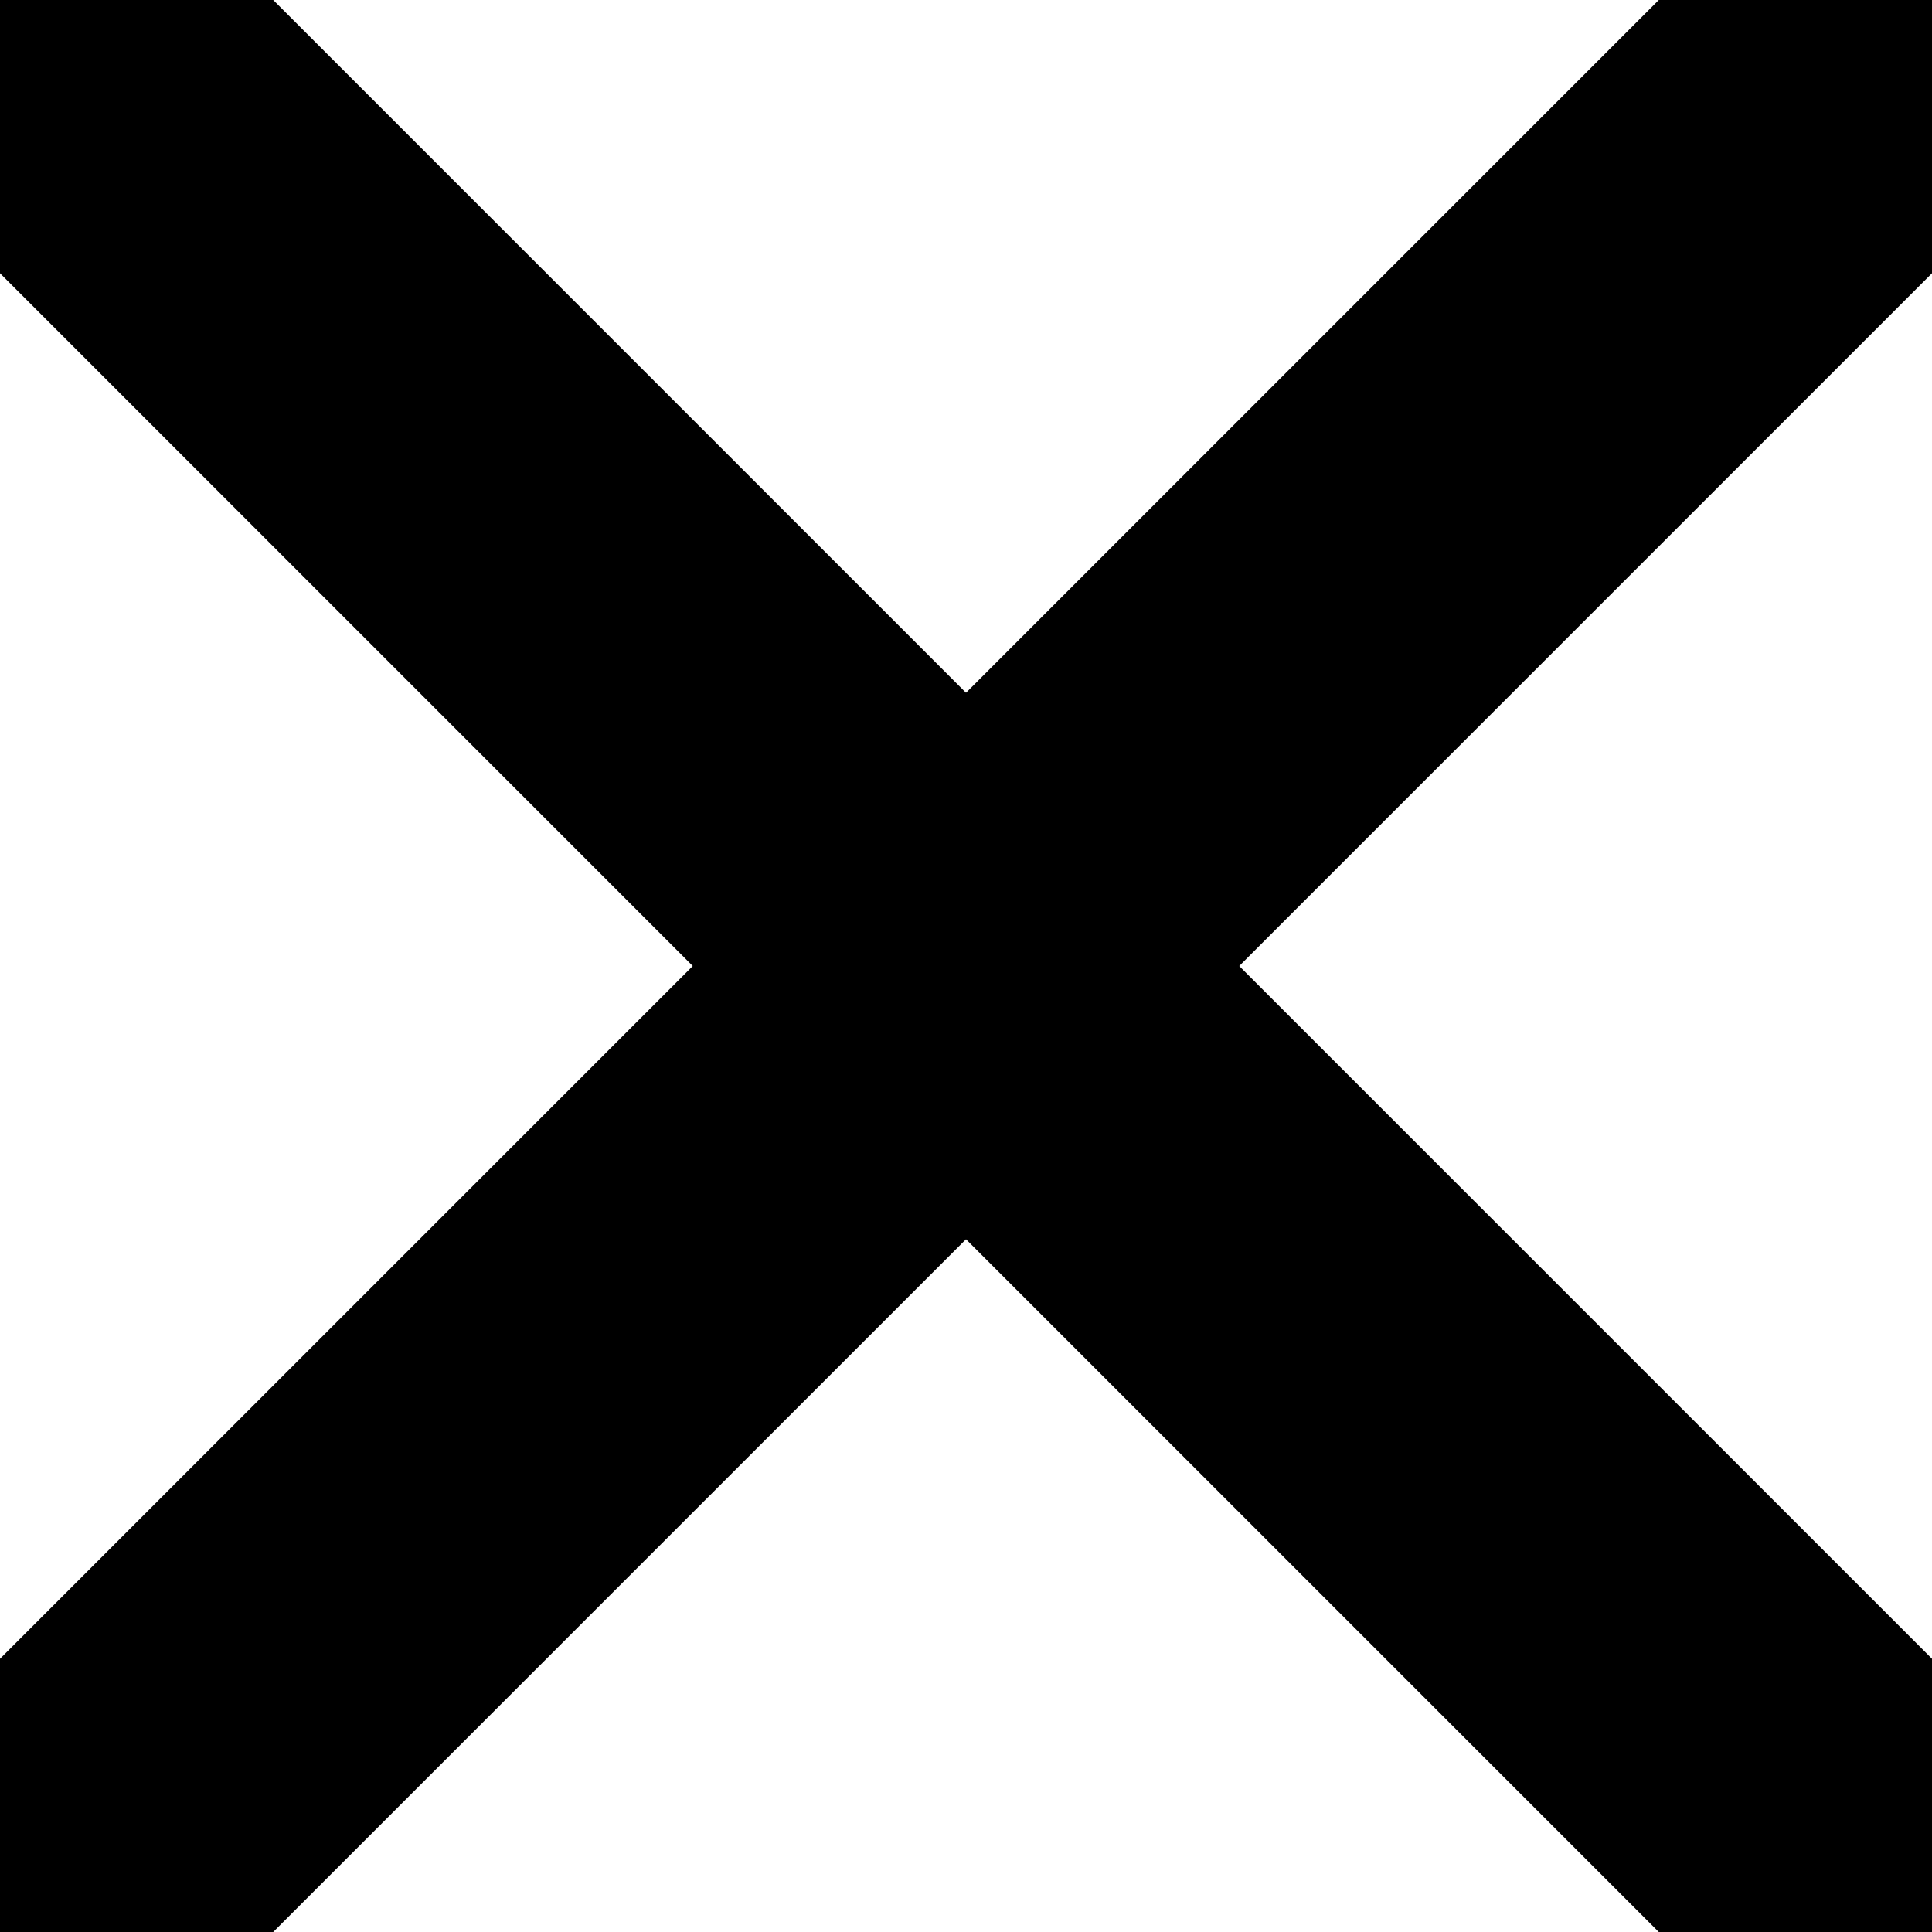
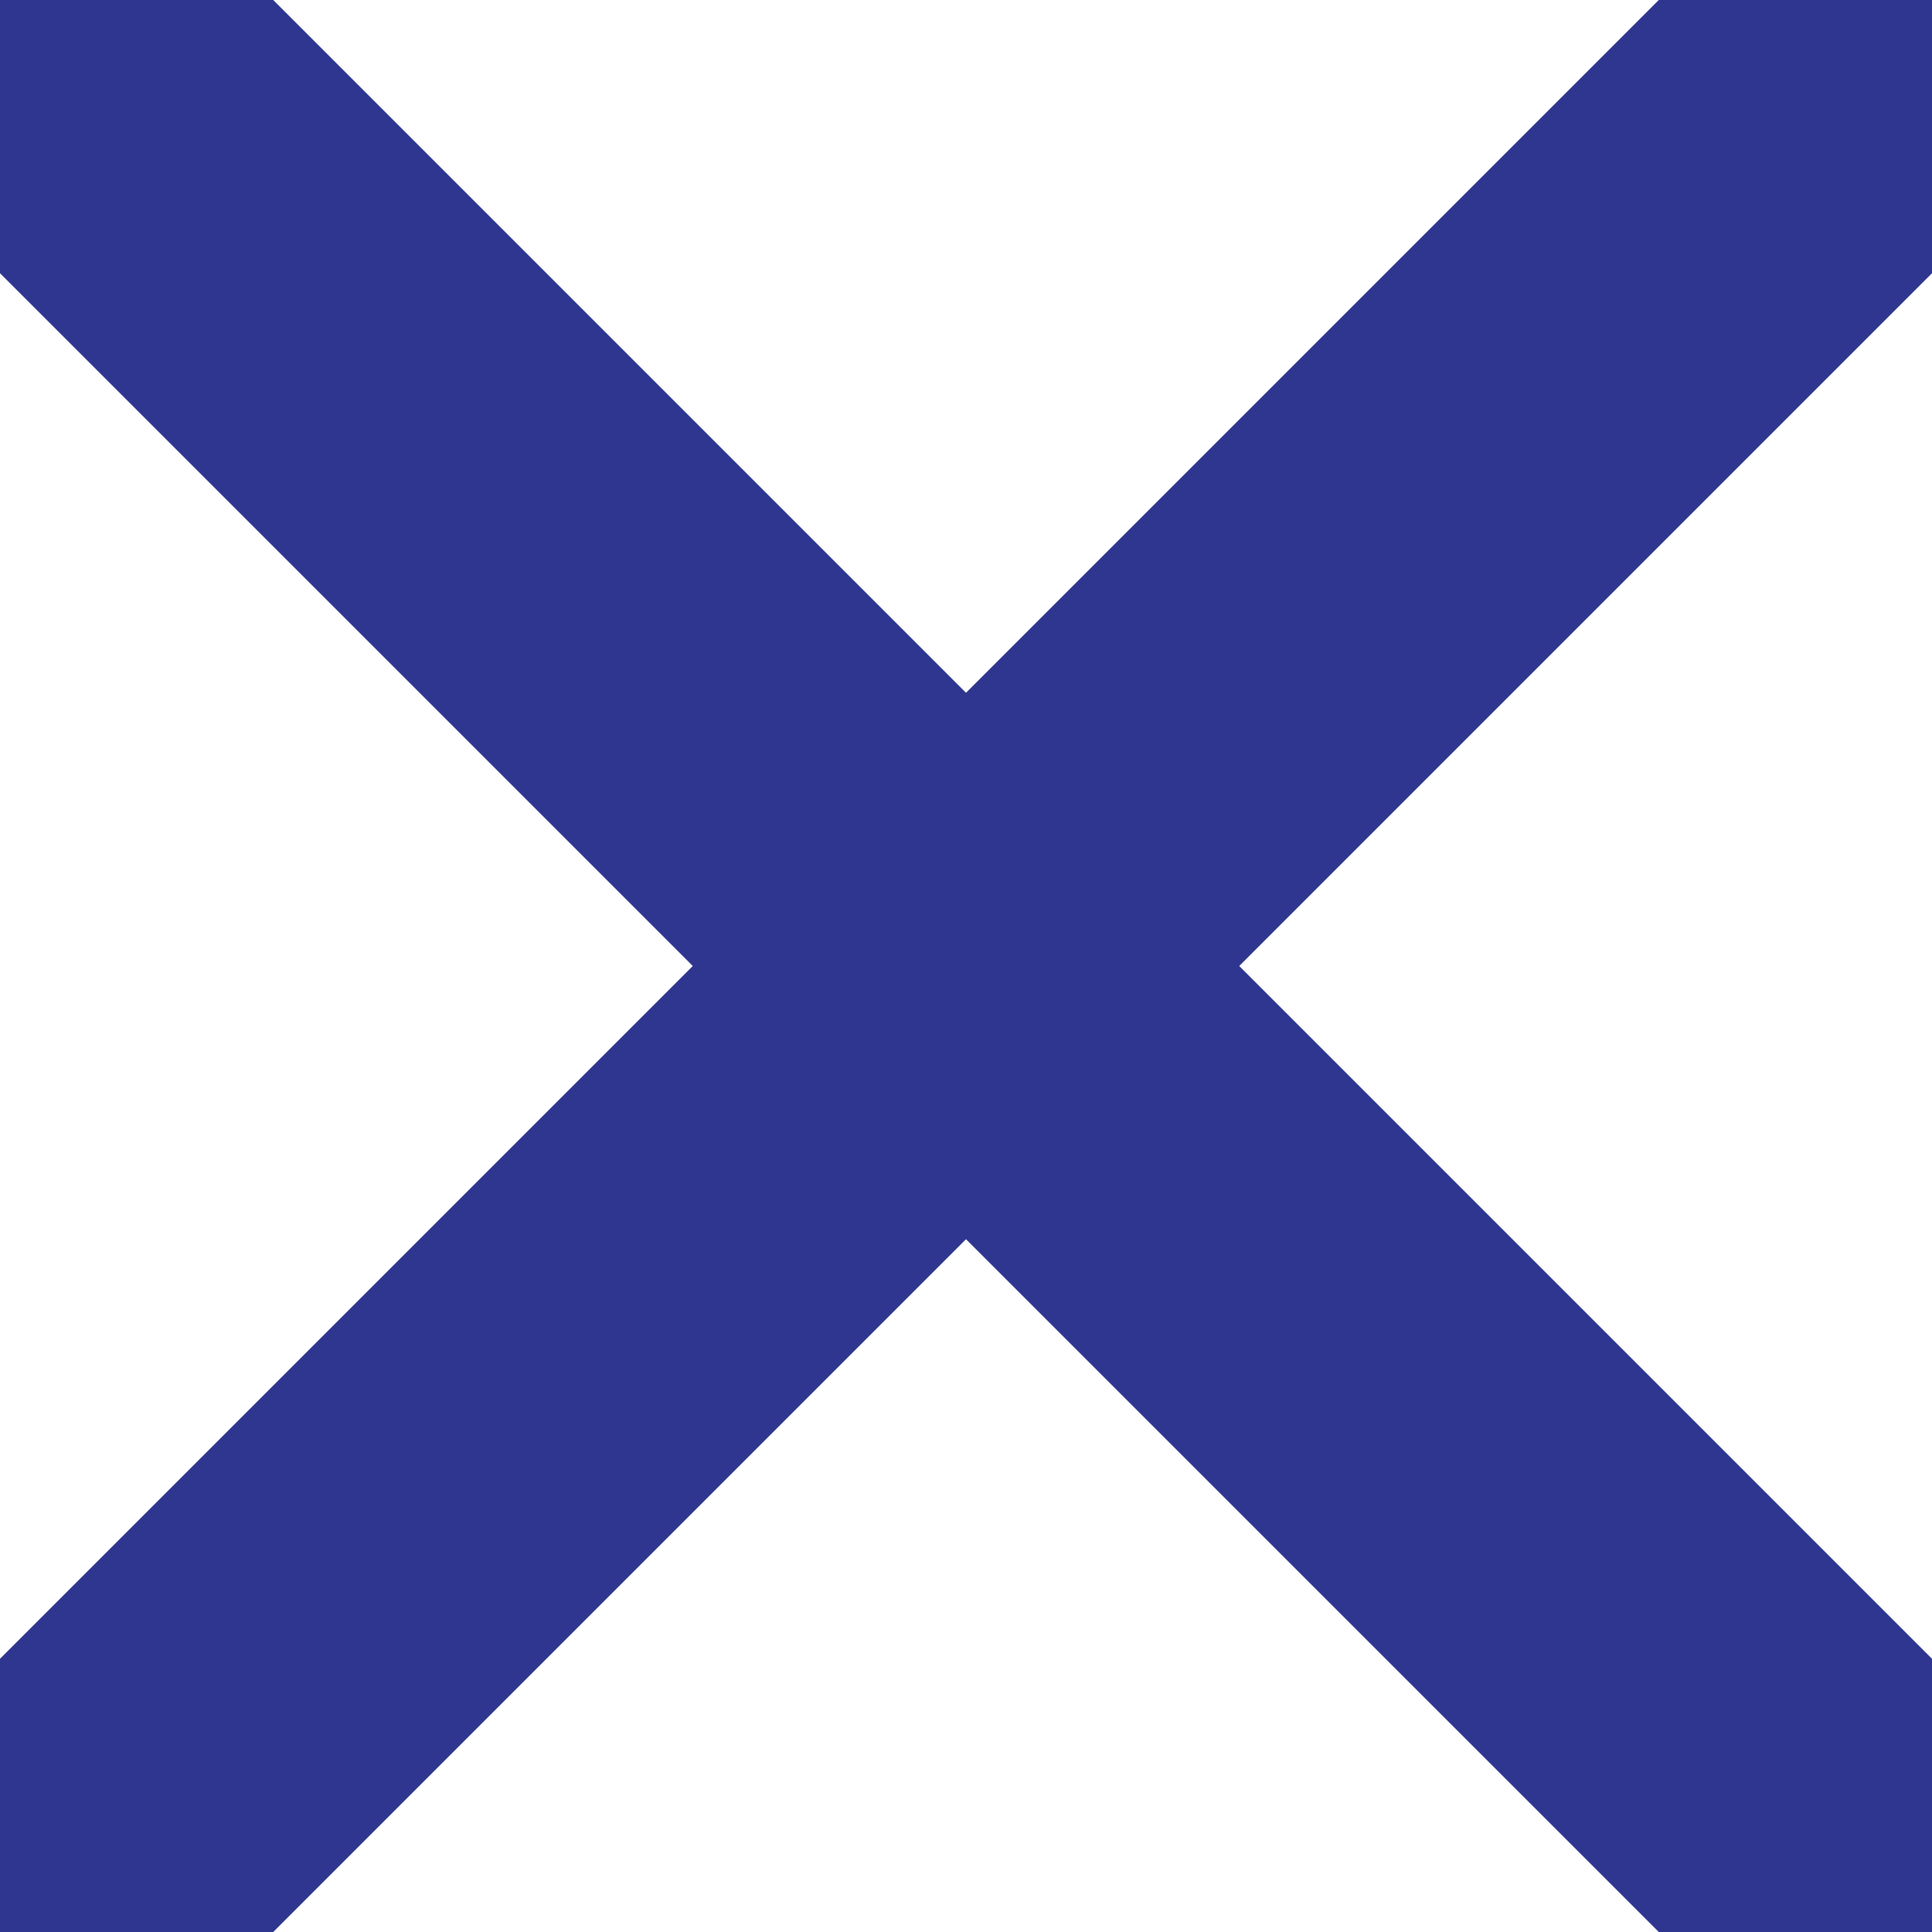
<svg xmlns="http://www.w3.org/2000/svg" version="1.2" baseProfile="tiny" width="50" height="50" viewBox="0 0 50 50" overflow="inherit">
-   <line x1="0" y1="0" x2="50" y2="50" style="stroke: black; stroke-width: 10" />
-   <line x1="0" y1="50" x2="50" y2="0" style="stroke: black; stroke-width: 10" />
+   <line x1="0" y1="0" x2="50" y2="50" style="stroke: #2E368F; stroke-width: 10" />
+   <line x1="0" y1="50" x2="50" y2="0" style="stroke: #2E368F; stroke-width: 10" />
</svg>
